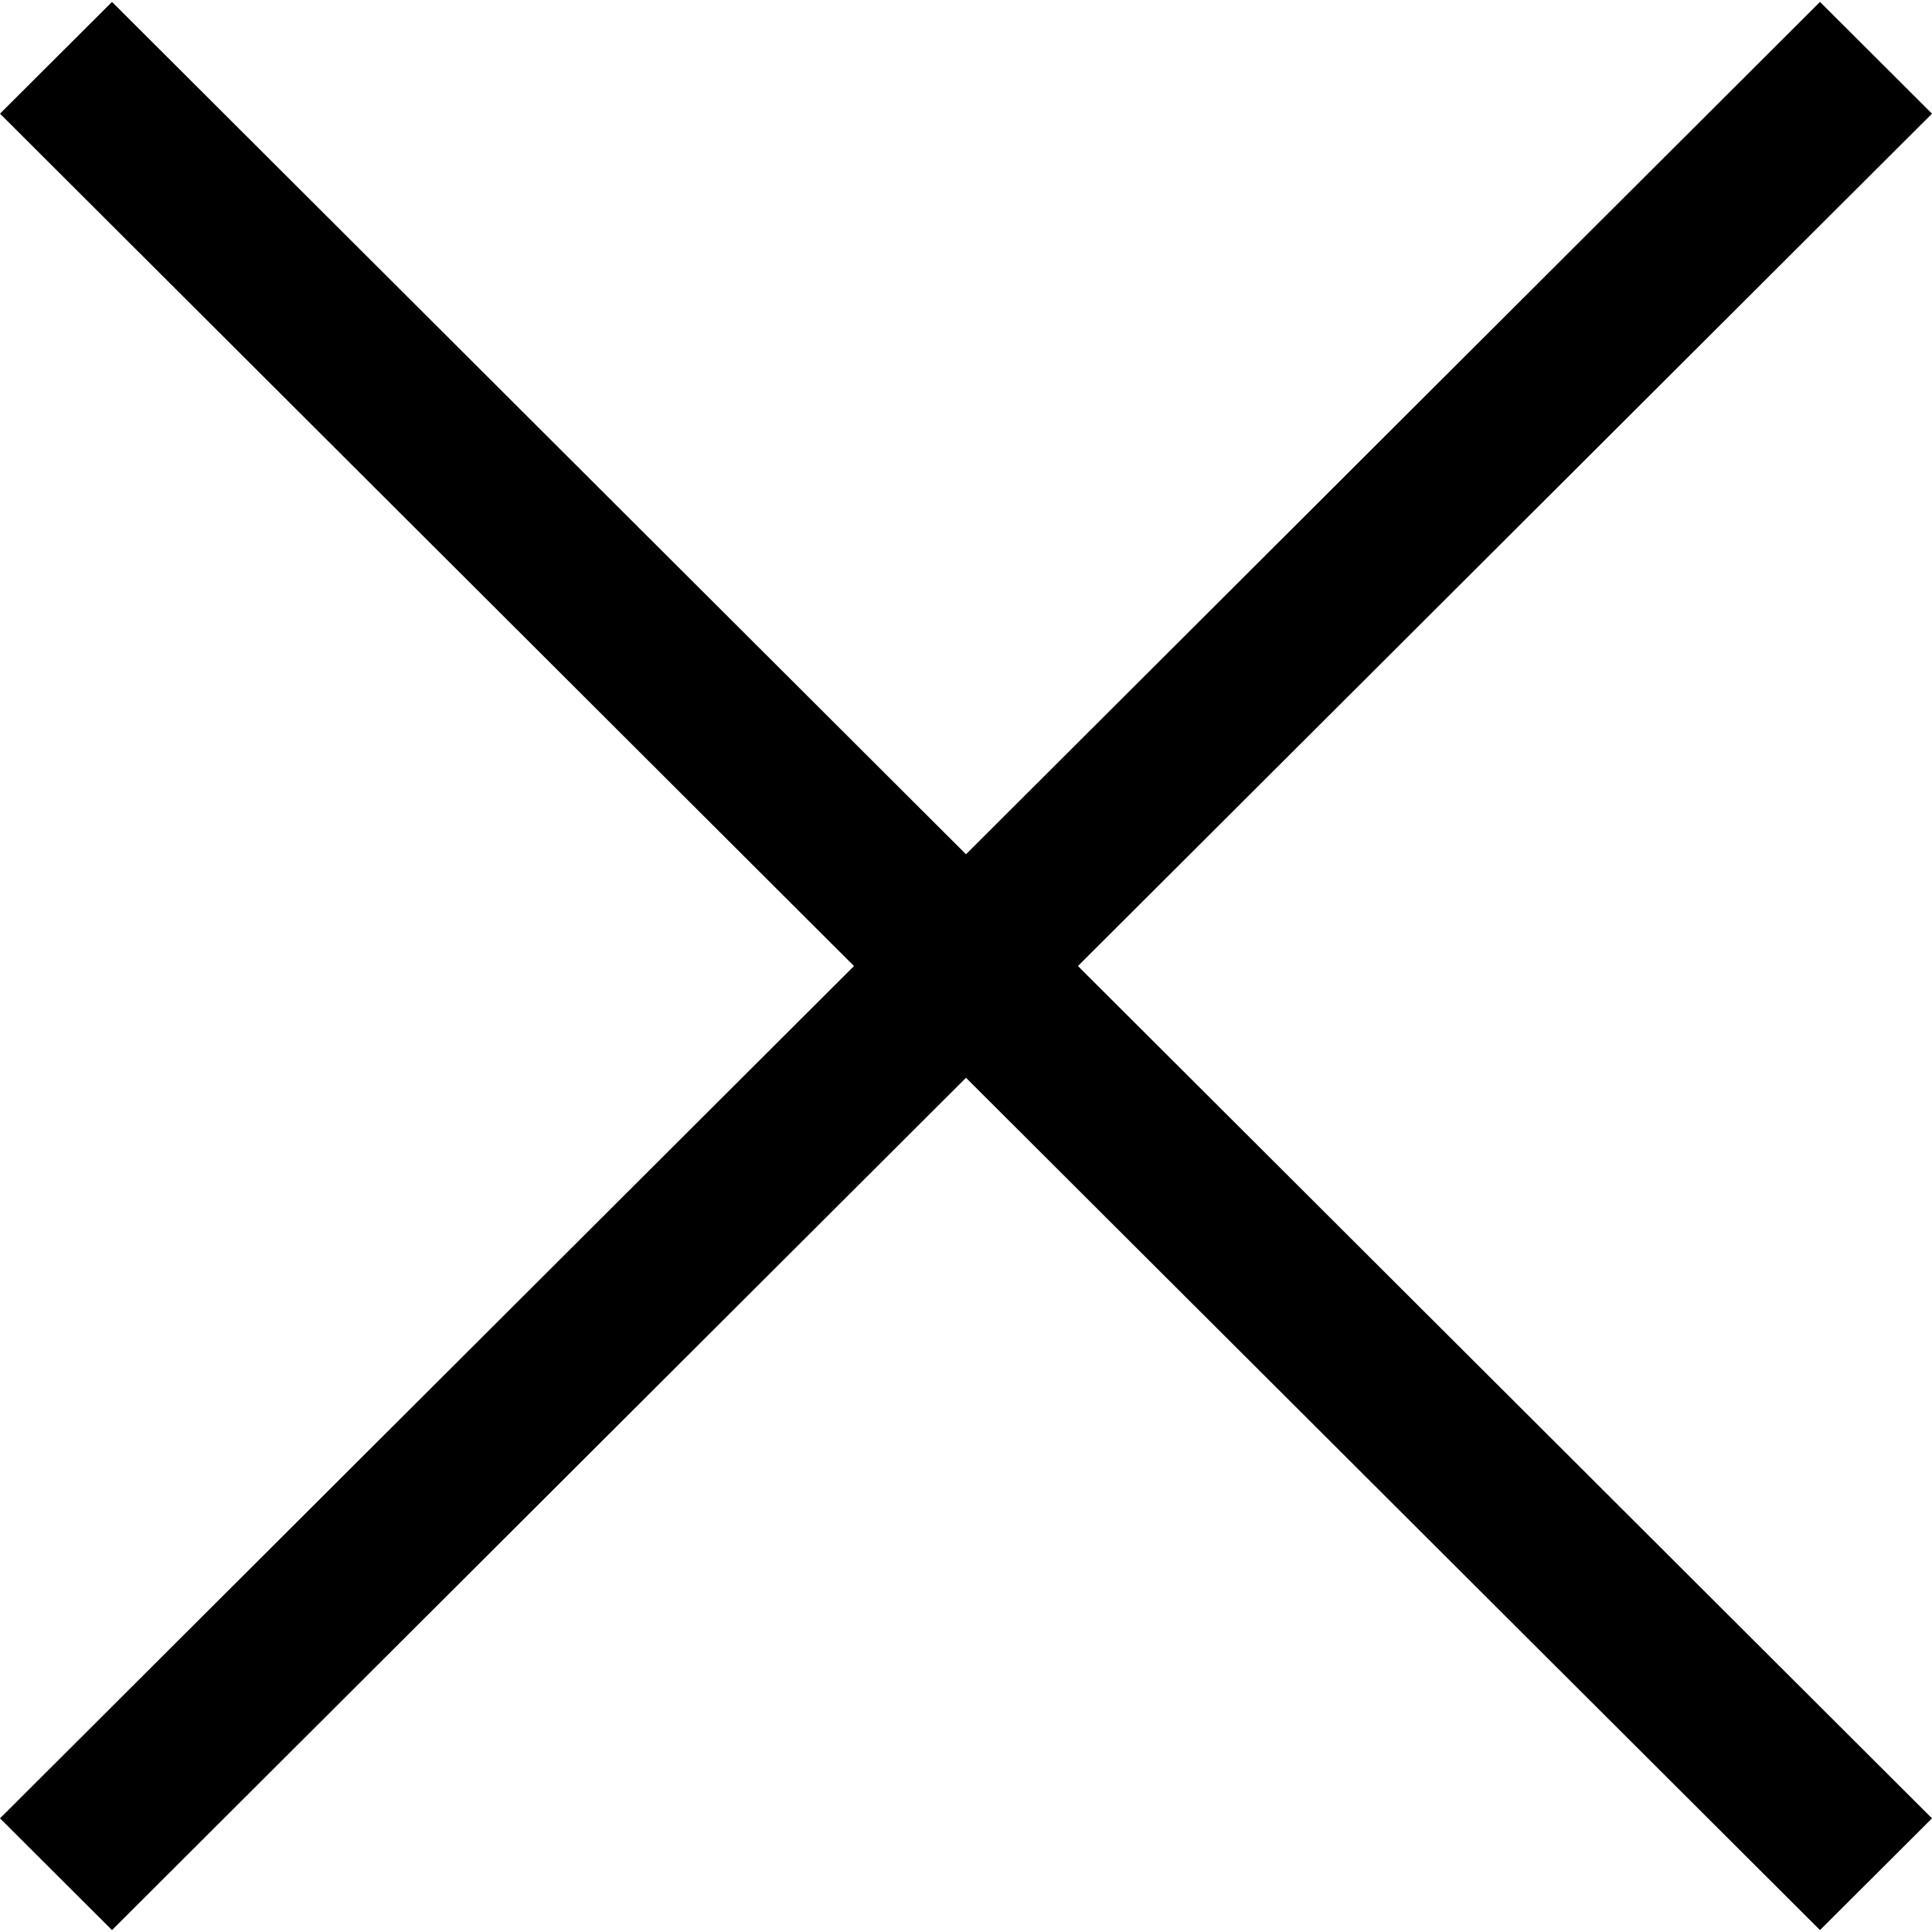
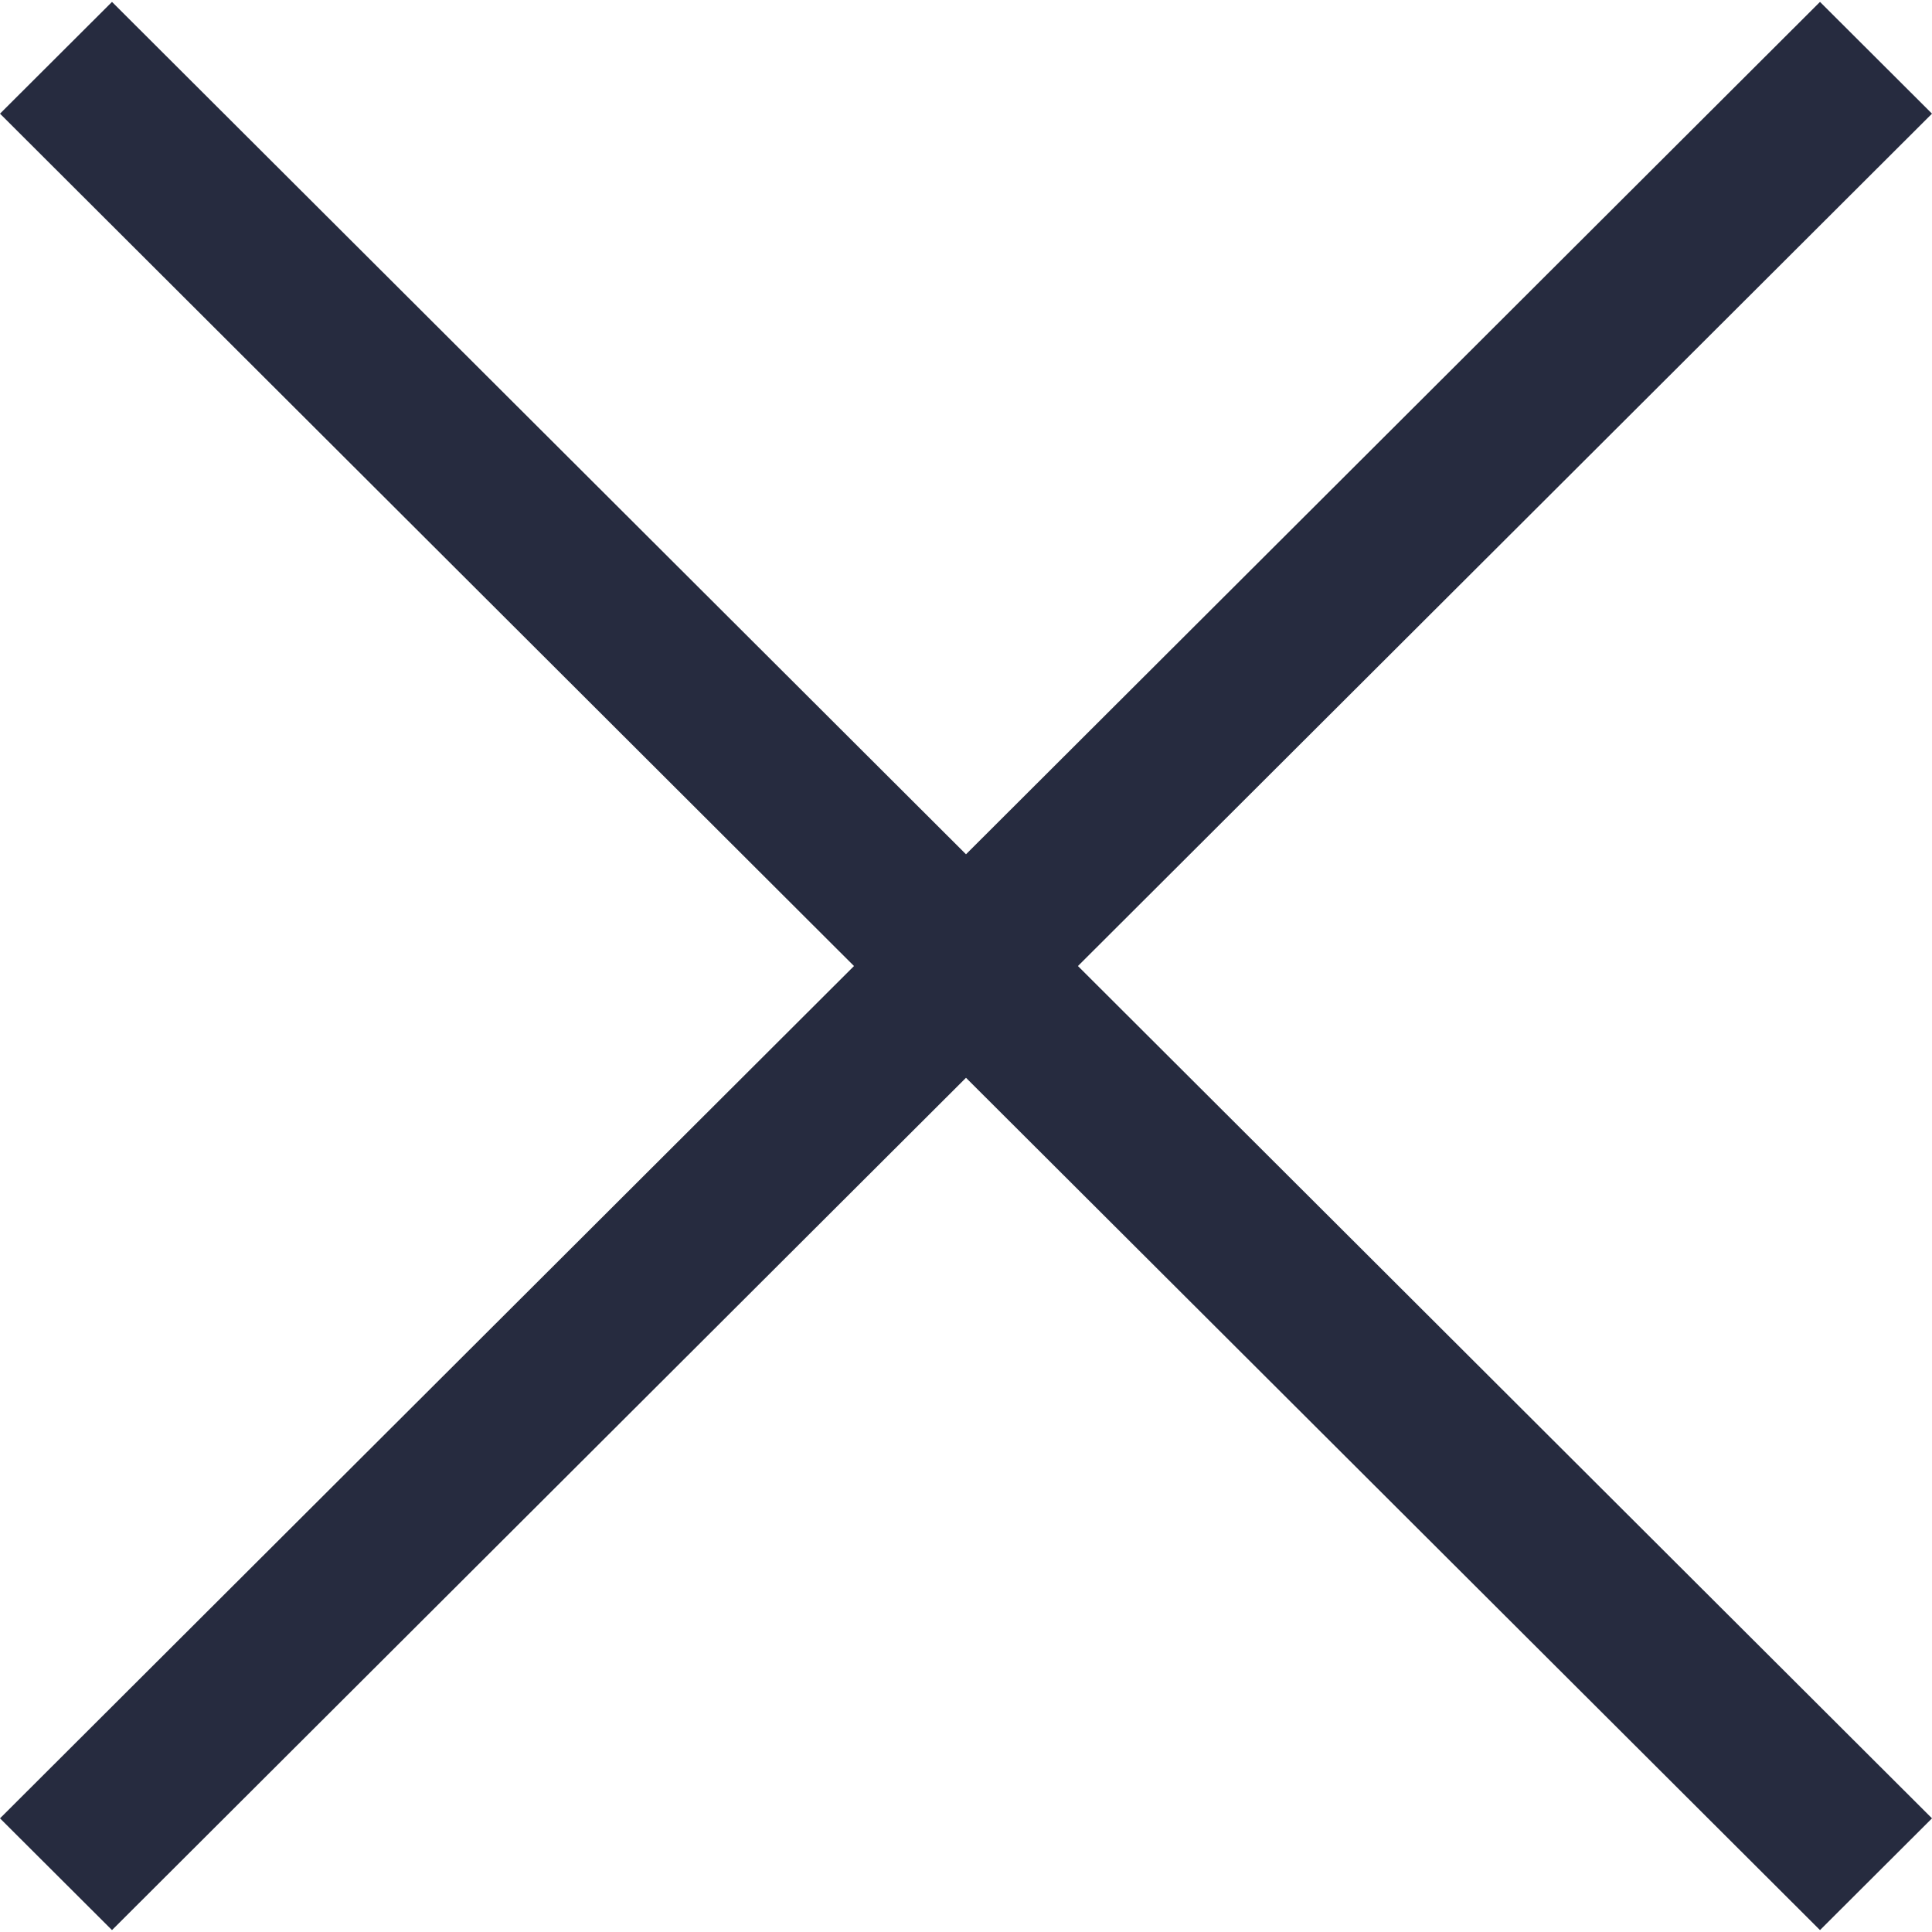
<svg xmlns="http://www.w3.org/2000/svg" version="1.1" id="Capa_1" x="0px" y="0px" width="612px" height="612px" viewBox="0 0 612 612" style="enable-background:new 0 0 612 612;" xml:space="preserve">
  <g>
    <g id="cross">
      <g>
-         <polygon points="612,36.004 576.521,0.603 306,270.608 35.478,0.603 0,36.004 270.522,306.011 0,575.997 35.478,611.397      306,341.411 576.521,611.397 612,575.997 341.459,306.011    " />
+         <polygon style="fill:#262b3f;" points="612,36.004 576.521,0.603 306,270.608 35.478,0.603 0,36.004 270.522,306.011 0,575.997 35.478,611.397      306,341.411 576.521,611.397 612,575.997 341.459,306.011    " />
      </g>
    </g>
  </g>
  <g>
</g>
  <g>
</g>
  <g>
</g>
  <g>
</g>
  <g>
</g>
  <g>
</g>
  <g>
</g>
  <g>
</g>
  <g>
</g>
  <g>
</g>
  <g>
</g>
  <g>
</g>
  <g>
</g>
  <g>
</g>
  <g>
</g>
</svg>
